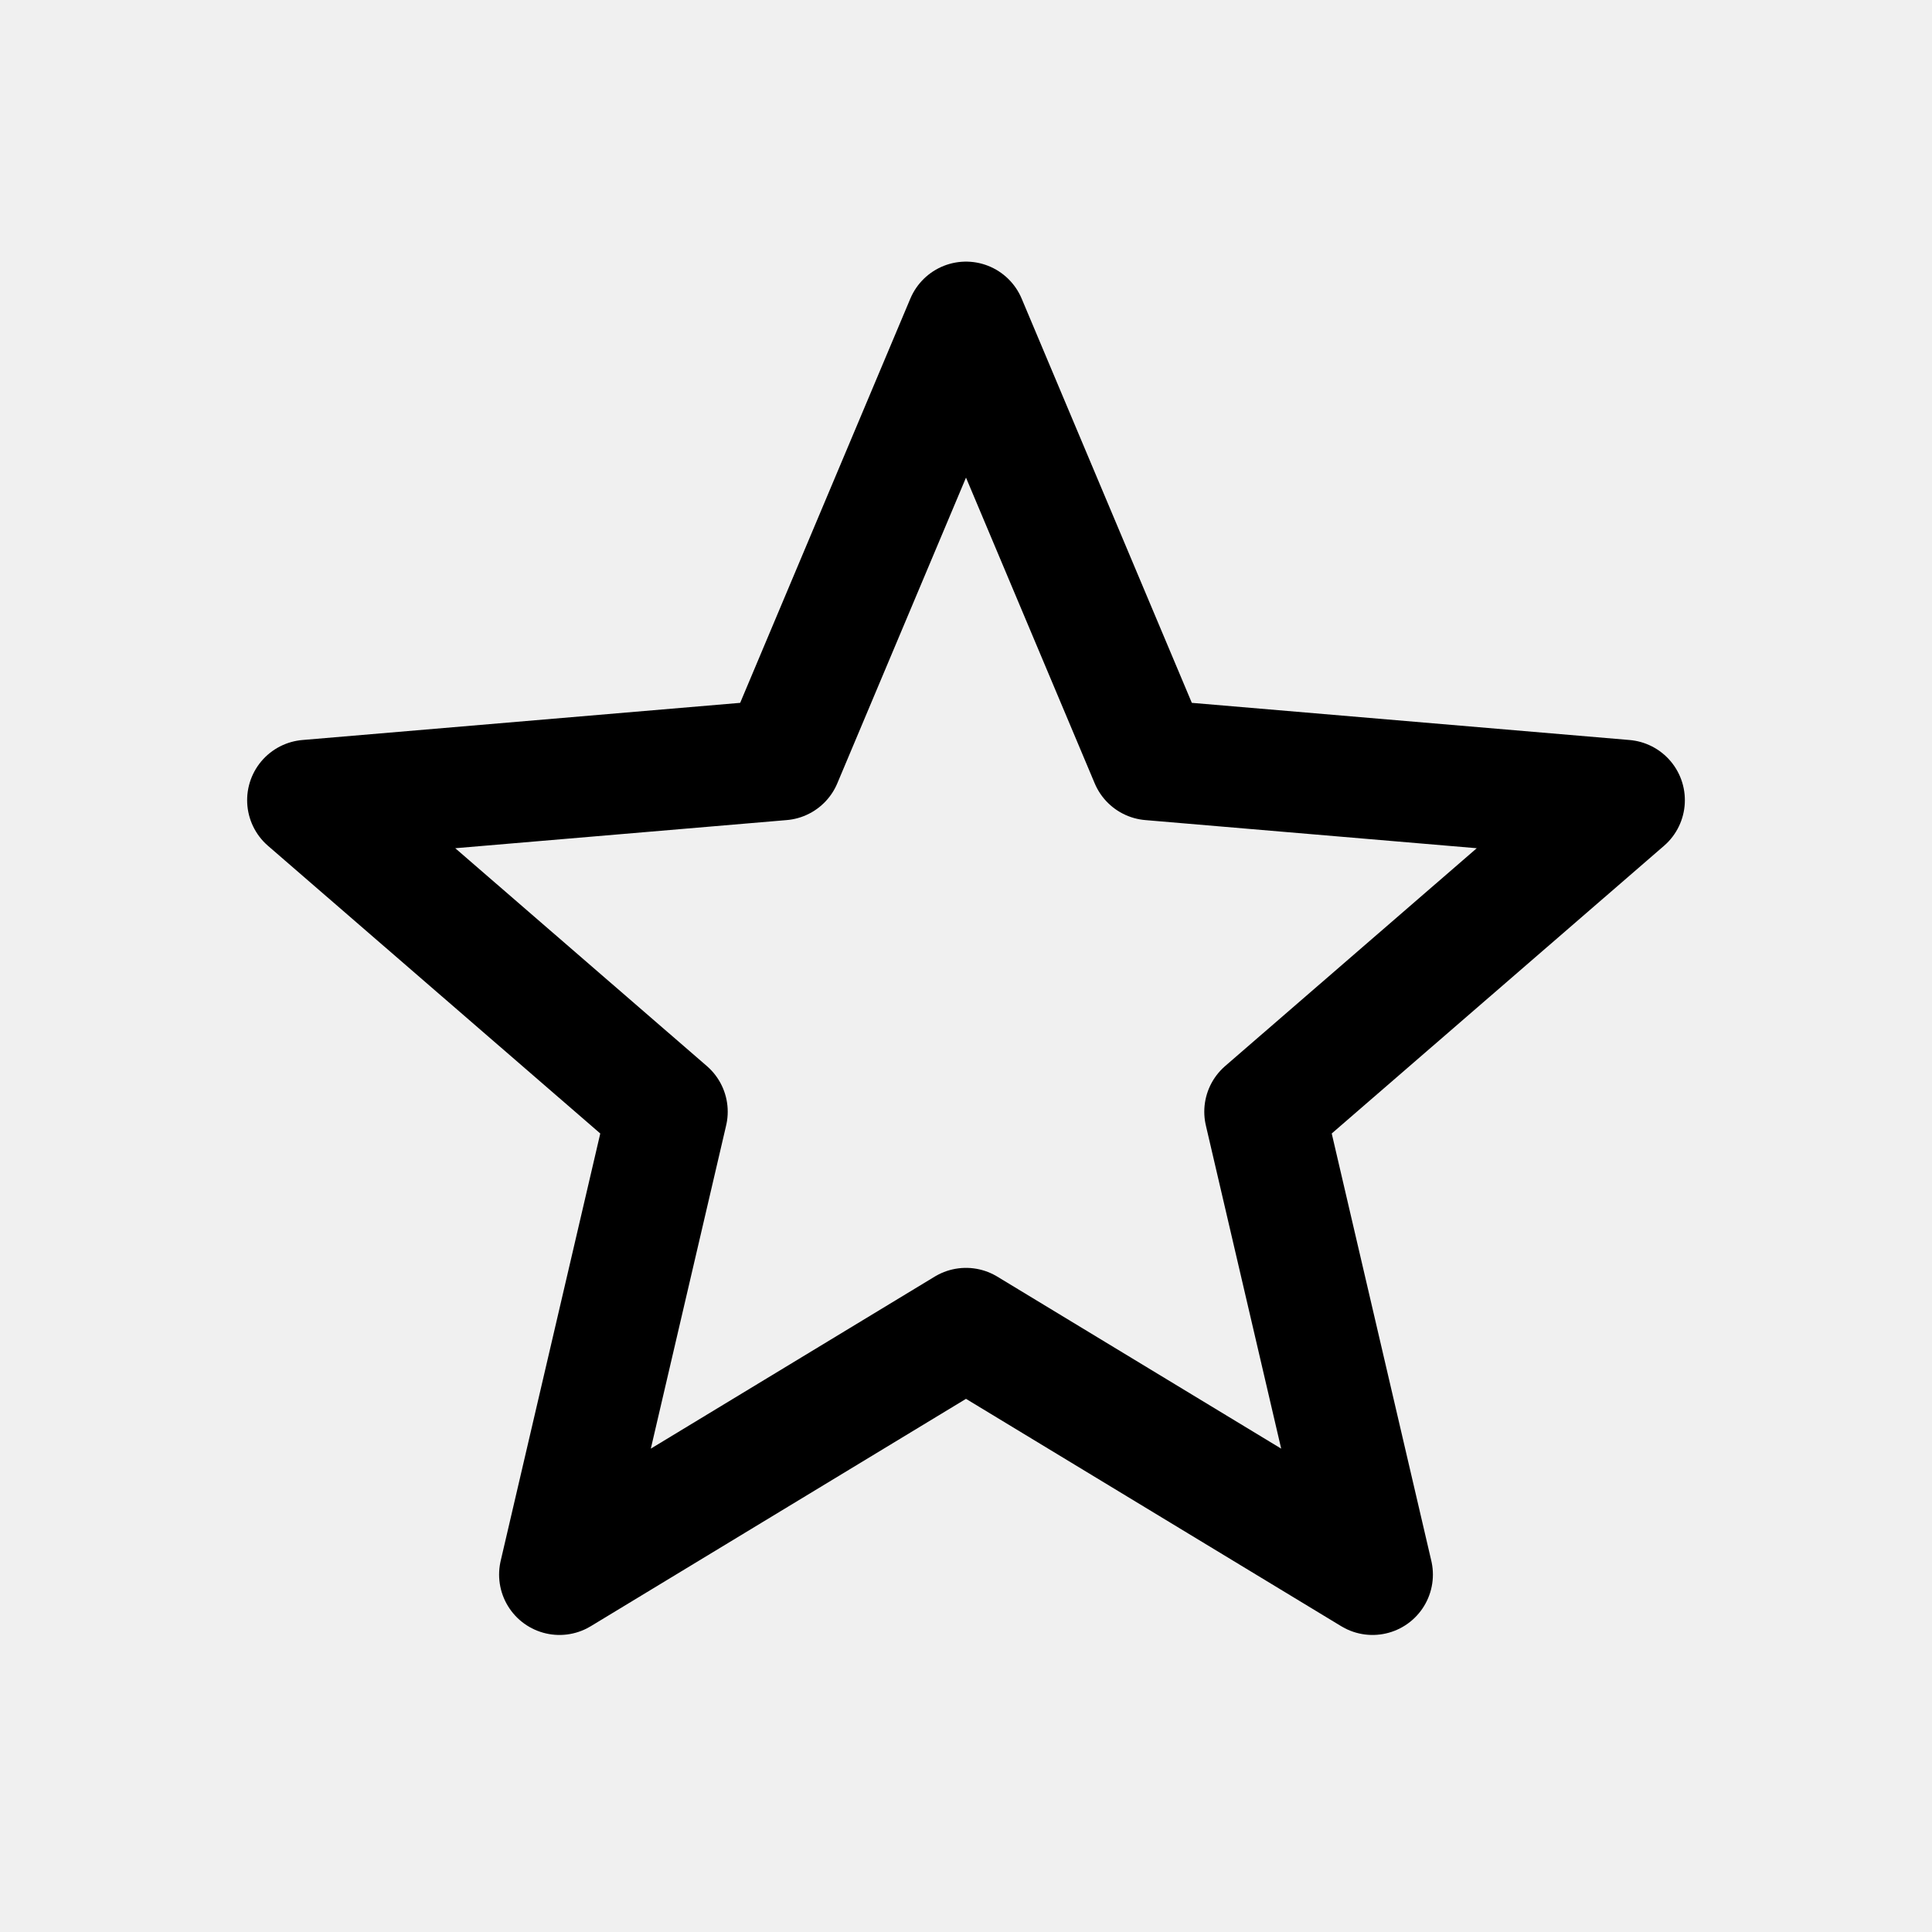
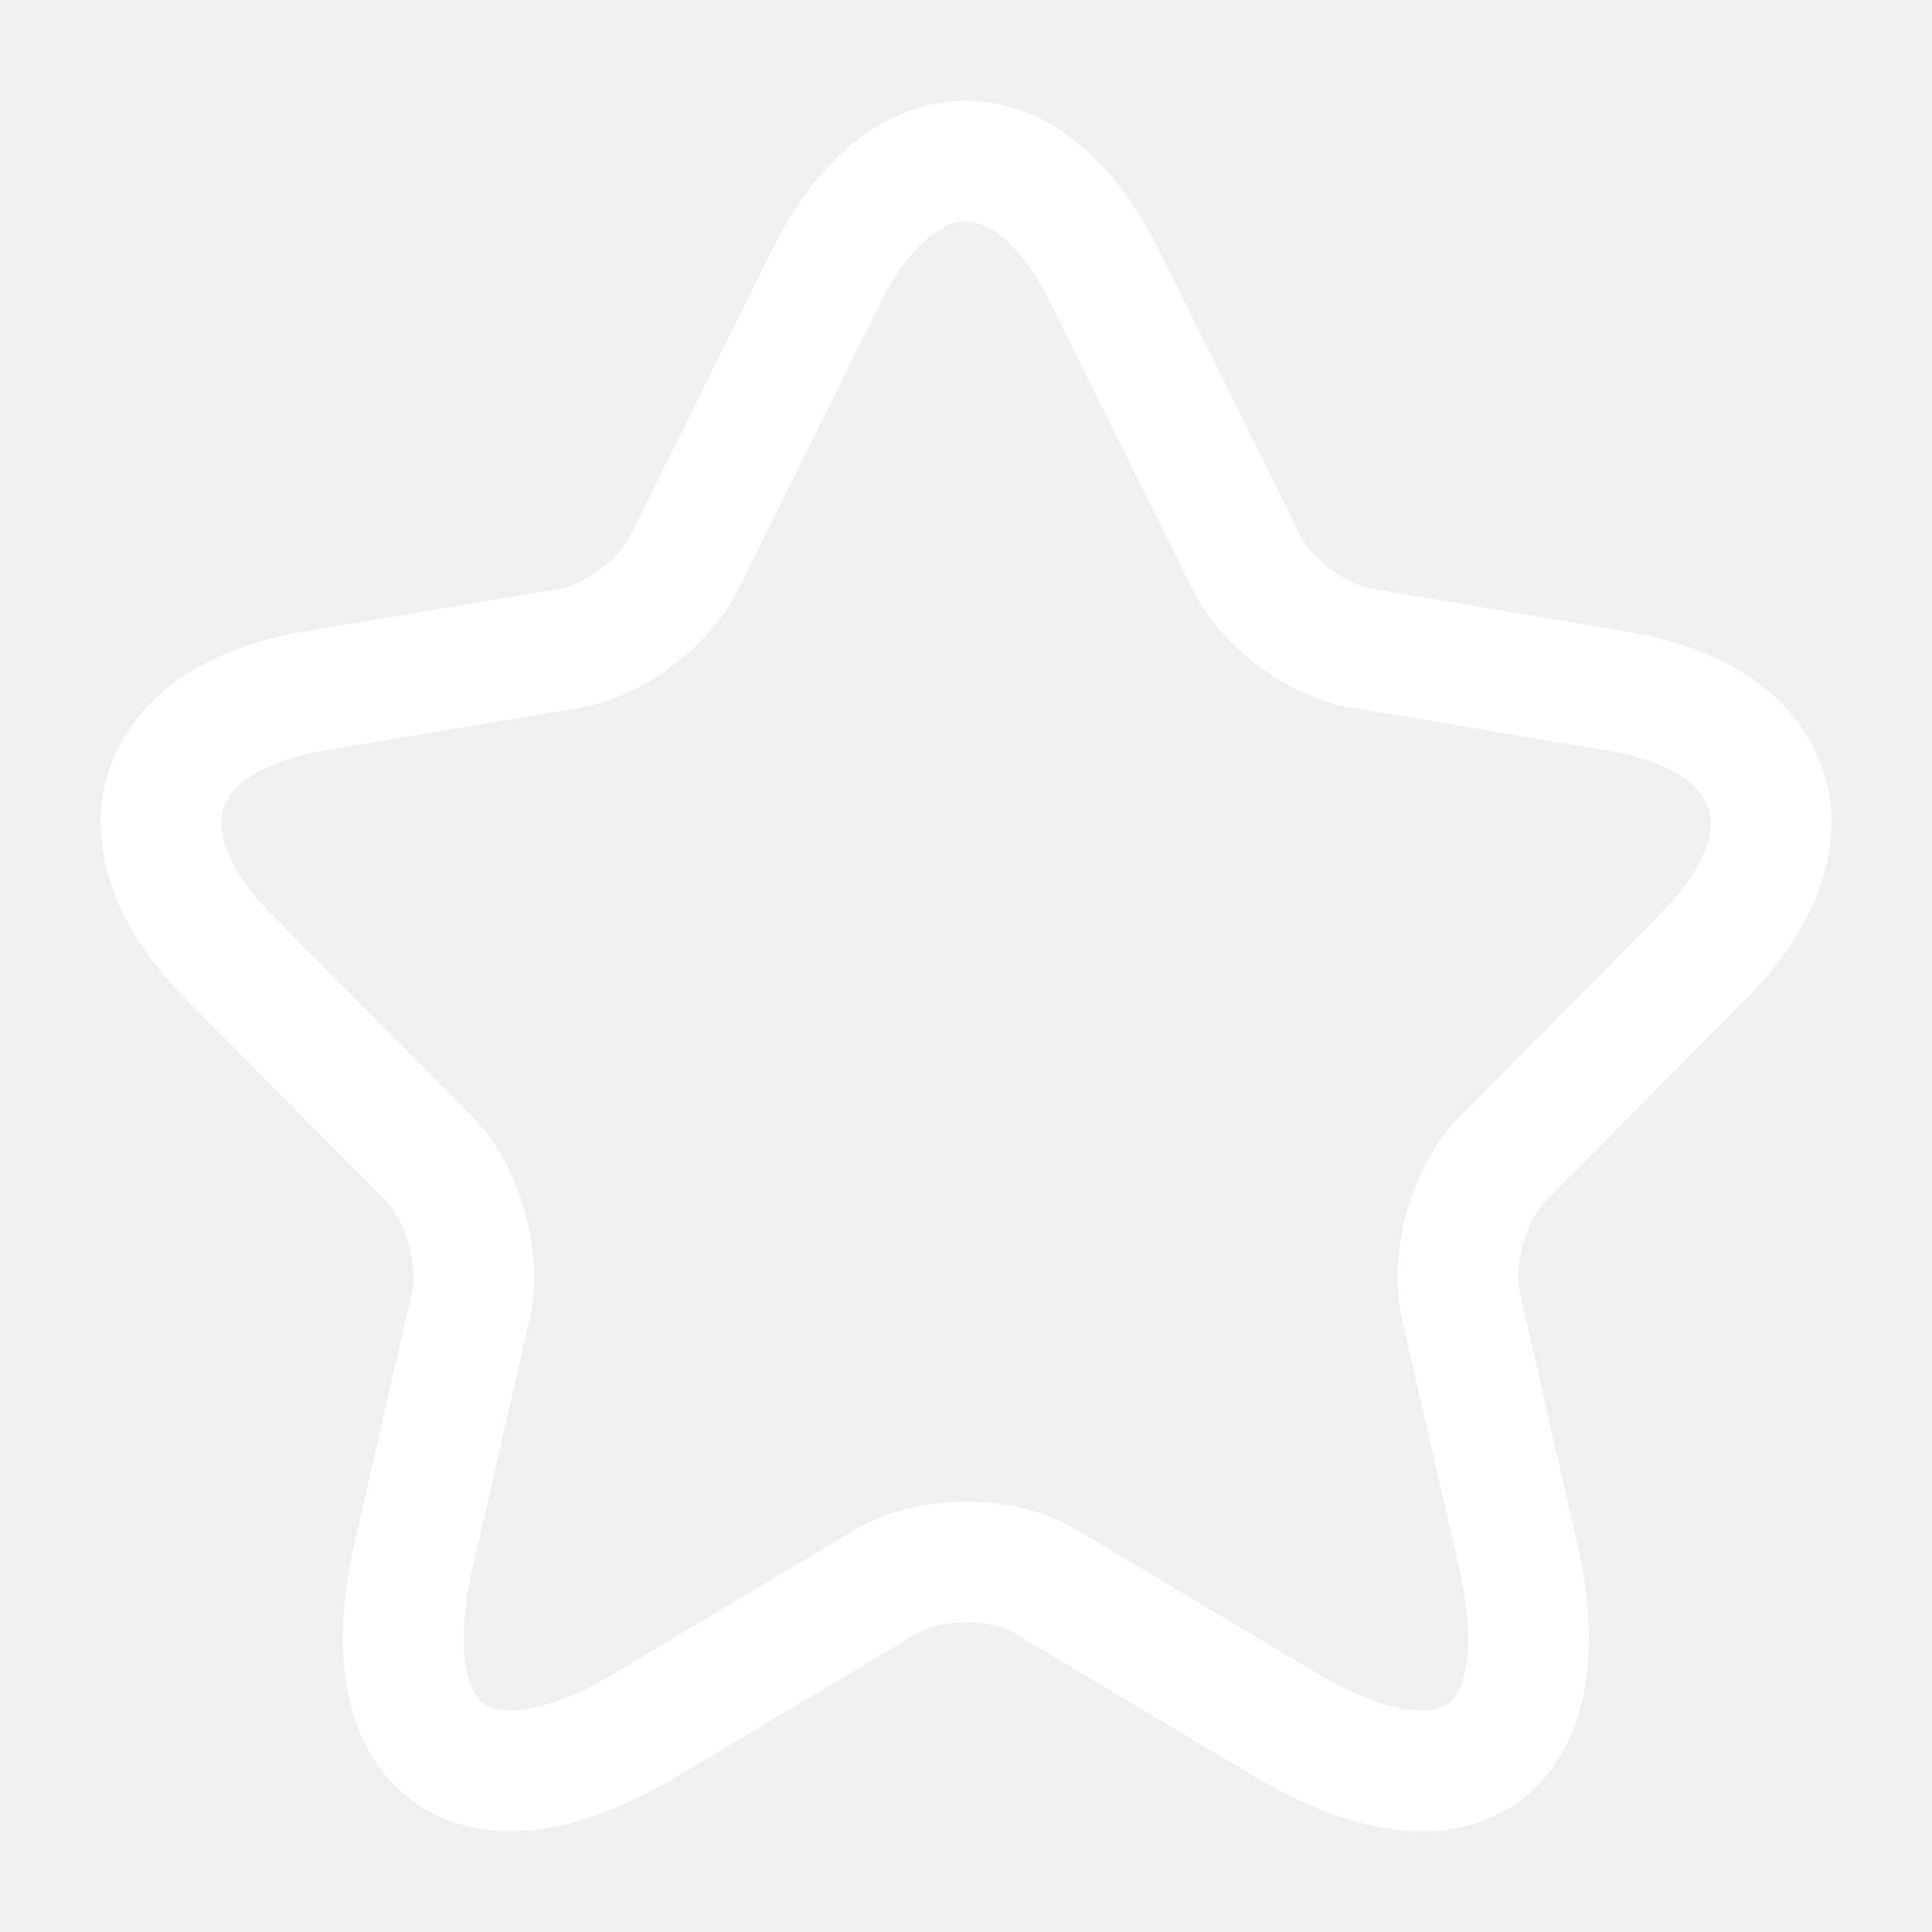
- <svg xmlns="http://www.w3.org/2000/svg" viewBox="0 0 24 24" fill="none" stroke="currentColor" stroke-width="1.5" stroke-linecap="round" stroke-linejoin="round">
-   <path d="M12.00 4.00 L14.29 9.44 L20.18 9.94 L15.71 13.81 L17.05 19.56 L12.00 16.50 L6.95 19.56 L8.29 13.81 L3.82 9.94 L9.71 9.44 Z" />
+ <svg xmlns="http://www.w3.org/2000/svg" width="24" height="24" viewBox="0 0 24 24" fill="none">
+   <path d="M13.728 3.444L15.487 6.993C15.727 7.487 16.367 7.961 16.907 8.051L20.097 8.586C22.137 8.929 22.617 10.421 21.147 11.893L18.667 14.393C18.247 14.816 18.017 15.633 18.147 16.218L18.857 19.312C19.417 21.762 18.127 22.71 15.977 21.43L12.988 19.645C12.448 19.323 11.558 19.323 11.008 19.645L8.018 21.43C5.878 22.71 4.579 21.752 5.139 19.312L5.849 16.218C5.978 15.633 5.749 14.816 5.329 14.393L2.849 11.893C1.389 10.421 1.859 8.929 3.899 8.586L7.088 8.051C7.618 7.961 8.258 7.487 8.498 6.993L10.258 3.444C11.218 1.519 12.778 1.519 13.728 3.444Z" stroke="white" stroke-width="1.5" stroke-linecap="round" stroke-linejoin="round" />
</svg>
